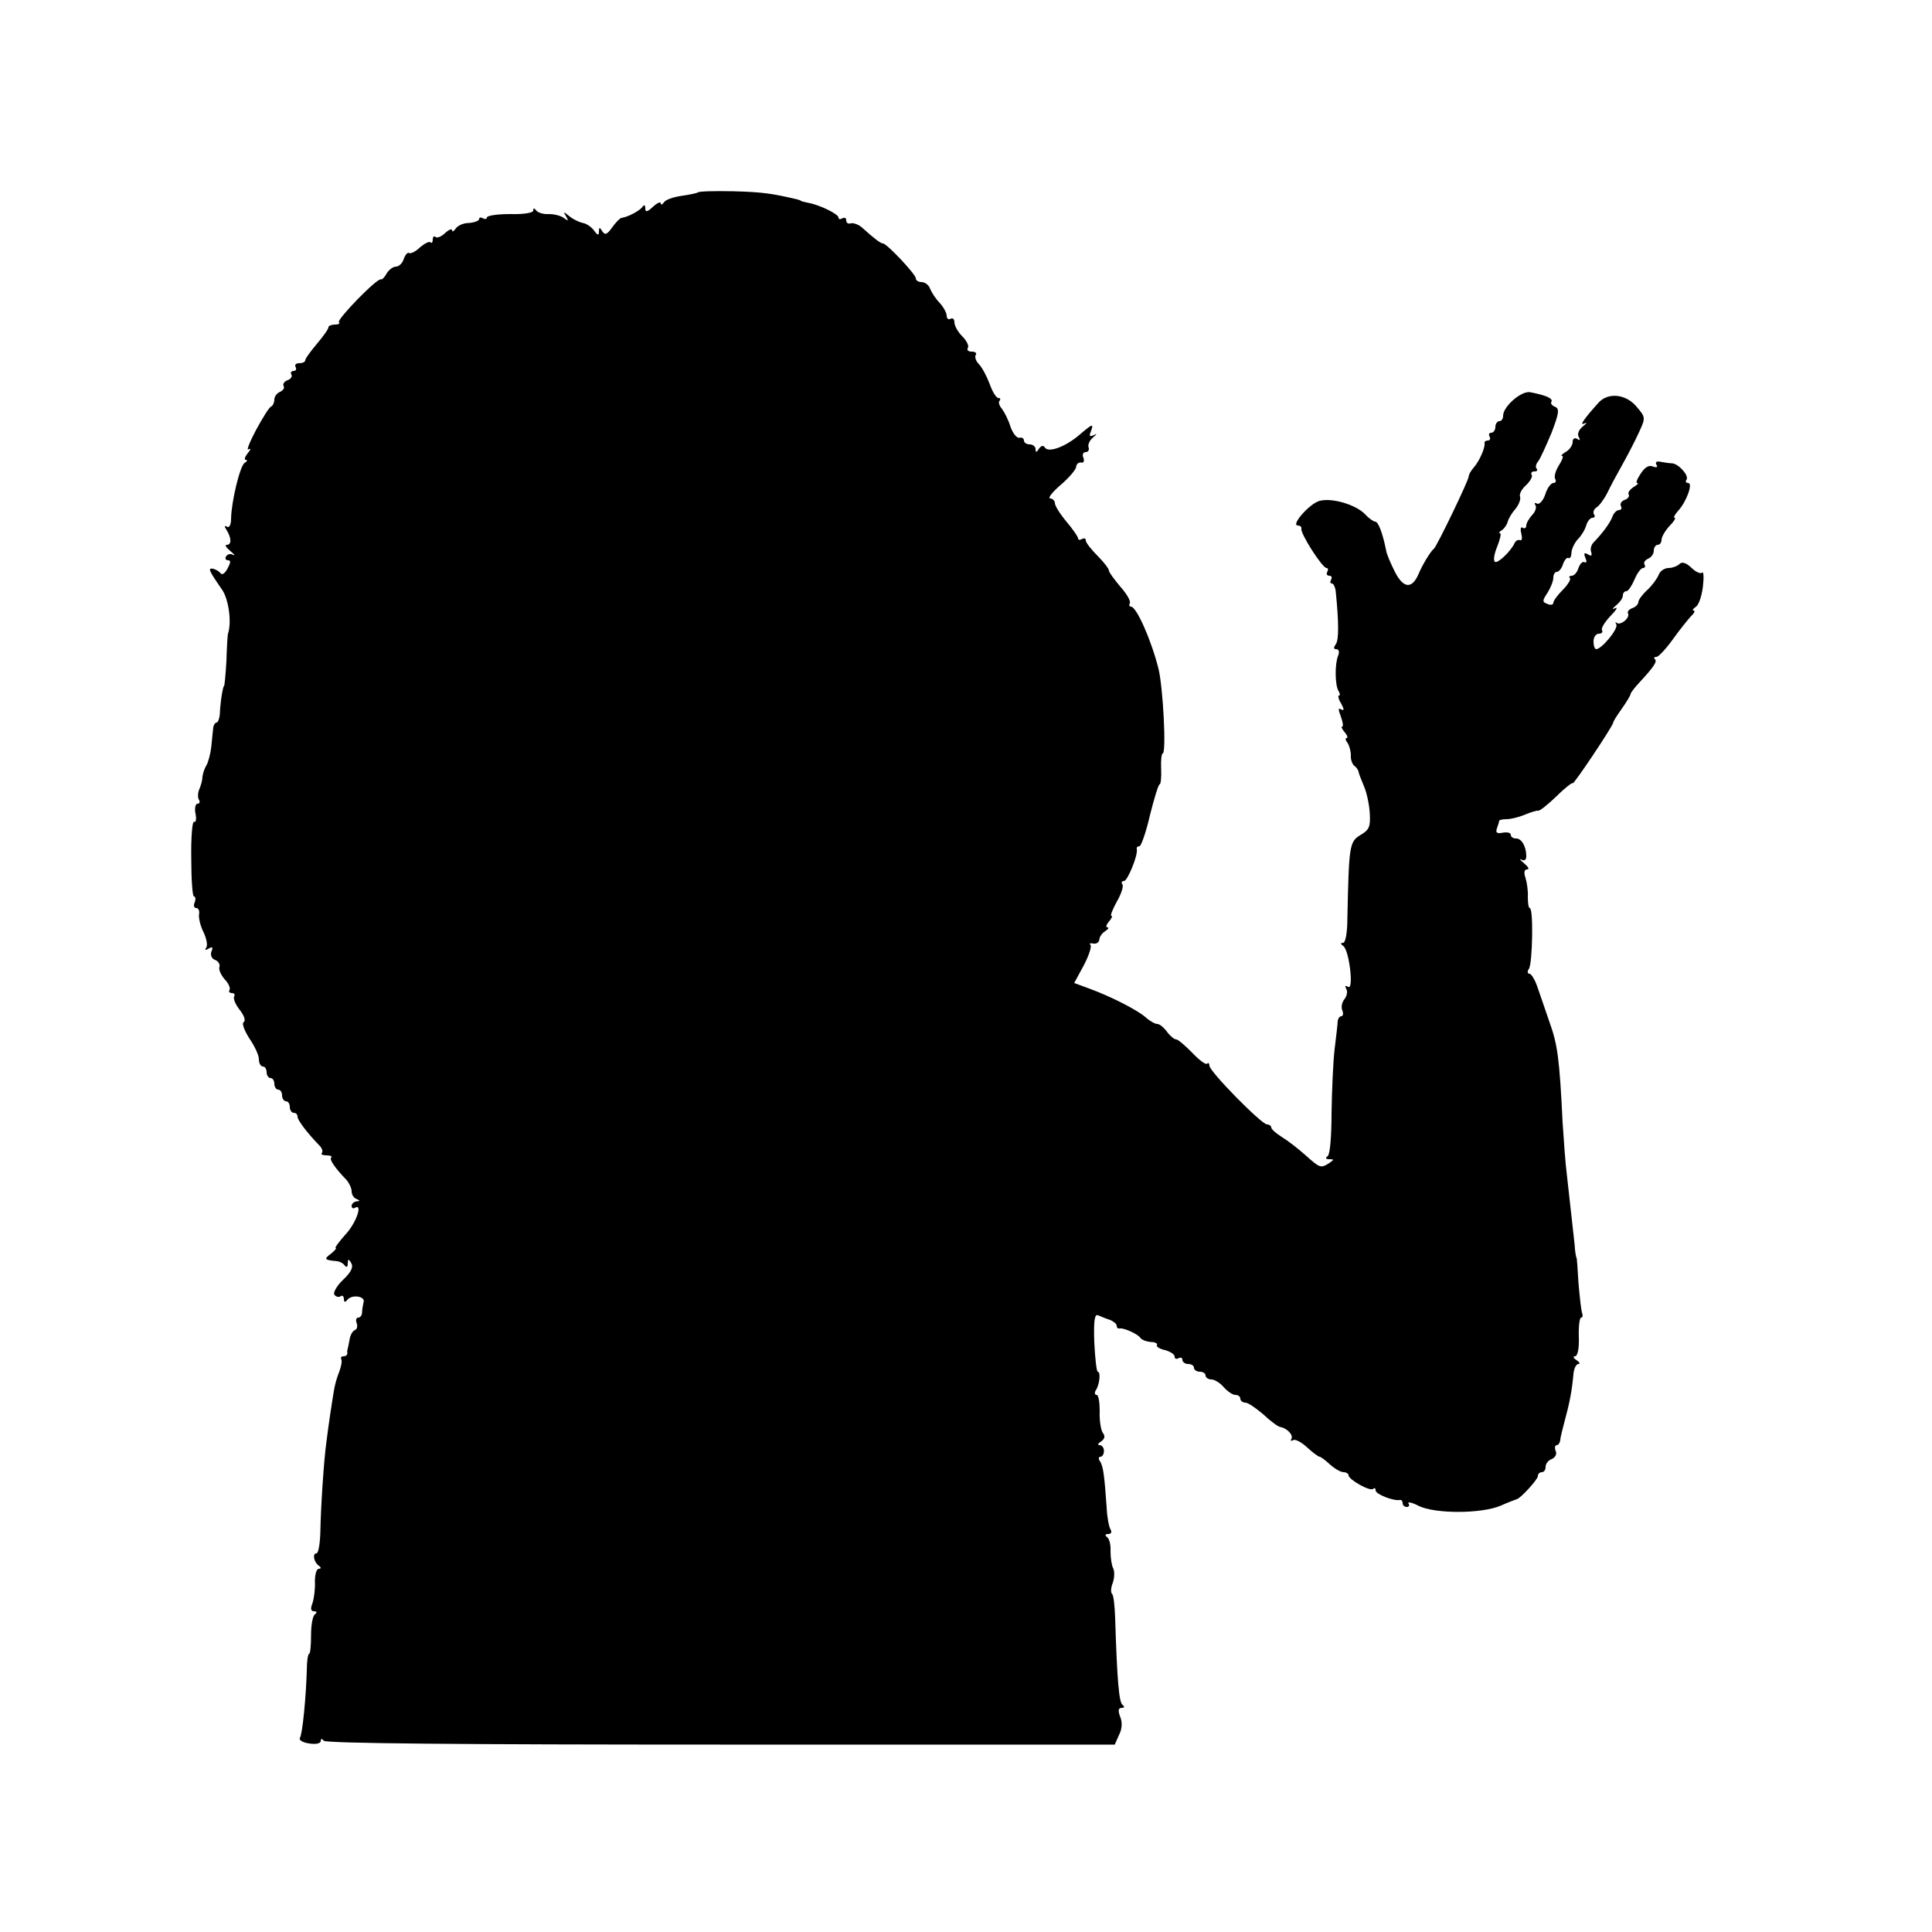
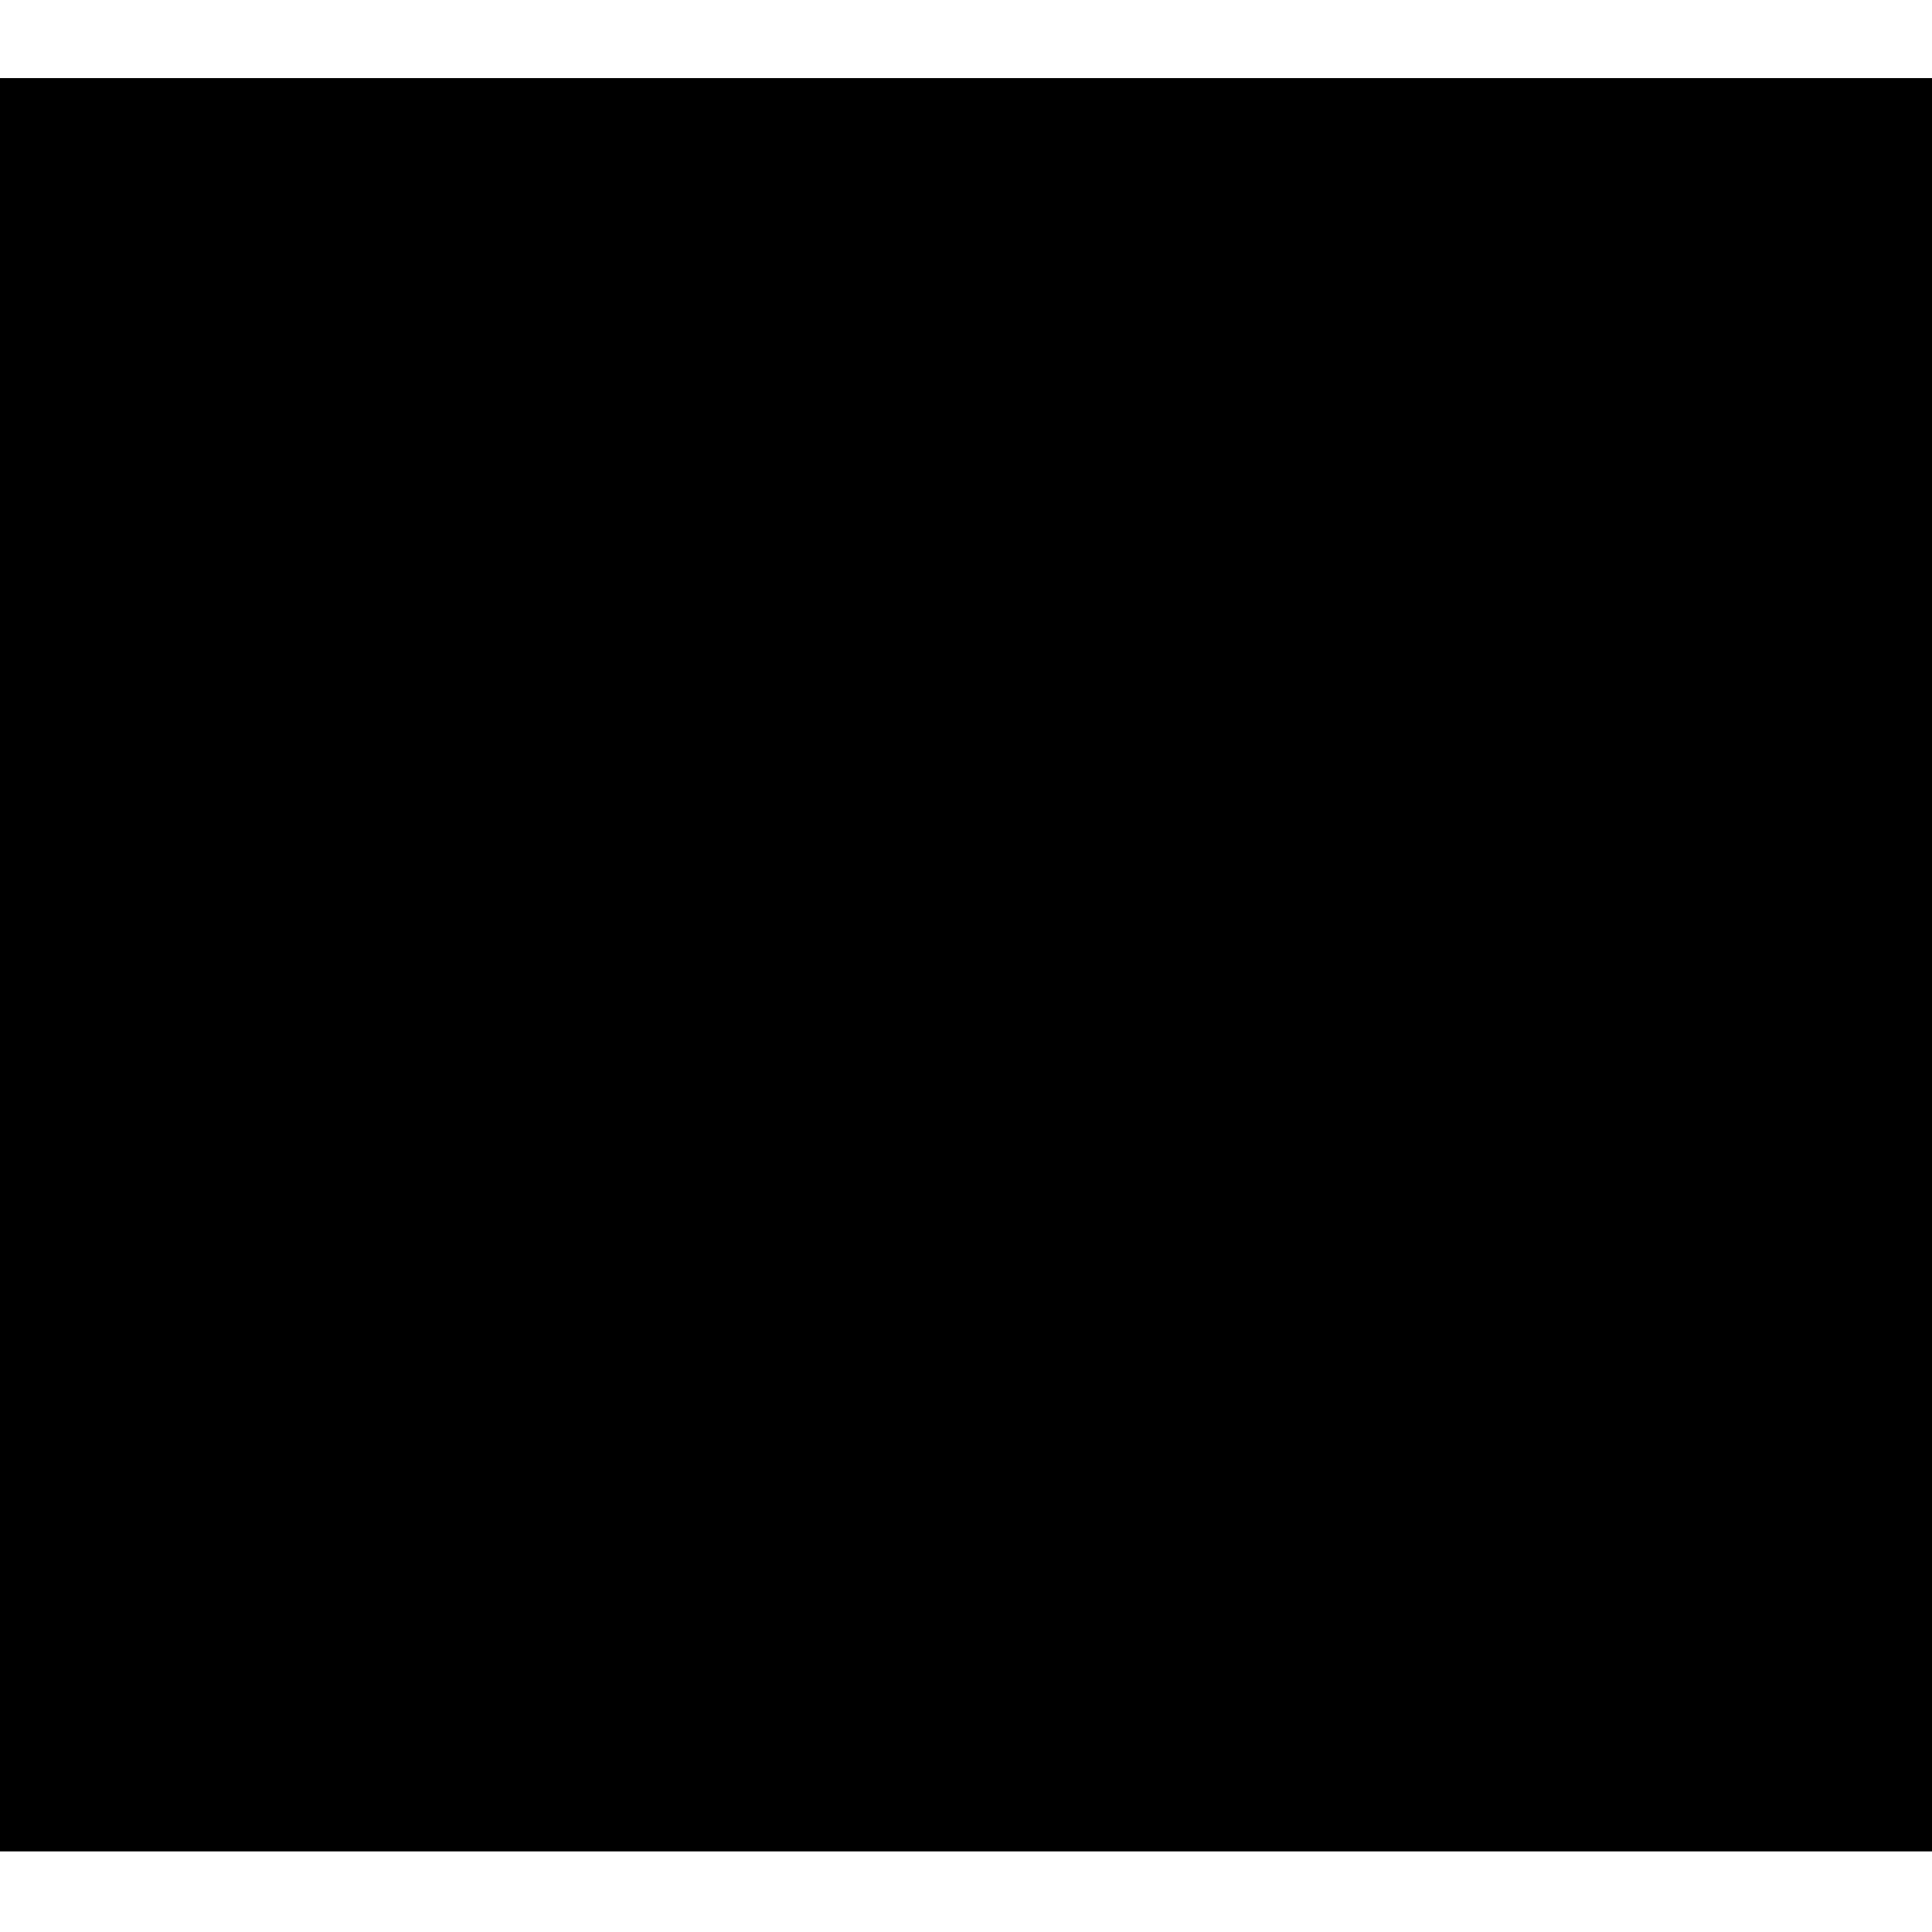
- <svg xmlns="http://www.w3.org/2000/svg" version="1.0" width="500pt" height="500pt" viewBox="0 0 500 500" preserveAspectRatio="xMidYMid meet">
-   <g transform="translate(0,500) scale(0.1,-0.1)" fill="#000000" stroke="none">
-     <path d="M1806 4502 c-3 -2 -22 -6 -43 -9 -21 -3 -41 -10 -45 -17 -4 -6 -8 -7 -8 -2 0 5 -9 1 -20 -9 -15 -14 -20 -15 -20 -4 0 9 -3 10 -8 3 -7 -10 -38 -26 -54 -28 -4 -1 -15 -12 -24 -25 -13 -18 -18 -20 -25 -10 -7 12 -9 11 -9 0 0 -11 -3 -11 -13 3 -7 9 -20 18 -29 19 -9 2 -24 9 -34 17 -16 13 -17 13 -9 0 7 -12 6 -13 -6 -4 -8 6 -25 10 -39 10 -14 -1 -28 4 -32 9 -5 7 -8 7 -8 0 0 -6 -26 -10 -60 -9 -33 0 -60 -4 -60 -9 0 -4 -4 -5 -10 -2 -5 3 -10 3 -10 -2 0 -4 -12 -9 -26 -10 -15 0 -30 -7 -35 -15 -5 -7 -9 -9 -9 -4 0 5 -8 2 -18 -7 -10 -10 -22 -14 -25 -10 -4 3 -7 0 -7 -7 0 -7 -3 -11 -6 -7 -3 3 -15 -3 -27 -13 -11 -11 -24 -17 -28 -15 -4 3 -10 -4 -14 -15 -3 -11 -13 -20 -20 -20 -8 0 -18 -8 -24 -17 -5 -10 -12 -17 -15 -16 -9 5 -115 -104 -109 -111 4 -3 -1 -6 -10 -6 -9 0 -17 -3 -17 -7 0 -5 -14 -24 -30 -43 -16 -19 -30 -38 -30 -42 0 -5 -7 -8 -16 -8 -8 0 -12 -4 -9 -10 3 -5 1 -10 -5 -10 -6 0 -9 -4 -6 -9 3 -5 -1 -12 -10 -15 -8 -3 -13 -10 -10 -15 3 -5 -1 -11 -9 -15 -8 -3 -15 -12 -15 -20 0 -8 -4 -16 -8 -18 -5 -1 -22 -29 -39 -60 -17 -32 -26 -55 -20 -51 7 4 6 -1 -2 -10 -7 -9 -10 -17 -5 -17 5 0 4 -4 -3 -8 -12 -8 -34 -99 -35 -144 0 -17 -5 -25 -11 -21 -6 4 -7 1 -1 -8 13 -21 14 -39 1 -39 -6 0 -2 -7 9 -16 10 -8 14 -13 7 -10 -6 4 -14 2 -18 -4 -3 -5 -1 -10 5 -10 8 0 7 -6 -1 -21 -6 -12 -14 -18 -18 -13 -3 5 -12 10 -19 12 -15 3 -12 -4 22 -53 18 -25 26 -86 16 -115 -1 -3 -3 -34 -4 -70 -2 -36 -5 -65 -6 -65 -3 0 -10 -42 -11 -72 -1 -13 -5 -23 -9 -23 -3 0 -7 -6 -8 -12 -1 -7 -3 -29 -5 -49 -2 -19 -8 -42 -13 -50 -5 -8 -9 -21 -10 -29 0 -8 -4 -23 -8 -32 -4 -9 -5 -22 -1 -28 3 -5 2 -10 -4 -10 -5 0 -8 -12 -5 -26 3 -14 1 -23 -4 -21 -4 3 -8 -39 -7 -94 0 -54 3 -99 7 -99 4 0 5 -7 2 -15 -4 -8 -2 -15 4 -15 6 0 9 -8 7 -17 -1 -10 4 -31 12 -46 7 -15 11 -33 7 -39 -5 -7 -3 -8 6 -3 10 6 12 4 7 -8 -3 -9 1 -18 9 -21 9 -3 14 -12 12 -18 -3 -7 4 -21 13 -32 10 -10 16 -23 13 -28 -3 -4 0 -8 6 -8 6 0 9 -4 6 -9 -3 -5 3 -20 14 -34 12 -15 16 -28 11 -32 -6 -3 1 -21 14 -42 14 -20 25 -44 25 -54 0 -11 5 -19 10 -19 6 0 10 -7 10 -15 0 -8 5 -15 10 -15 6 0 10 -7 10 -15 0 -8 5 -15 10 -15 6 0 10 -7 10 -15 0 -8 5 -15 10 -15 6 0 10 -7 10 -15 0 -8 5 -15 10 -15 6 0 10 -4 10 -10 0 -9 25 -42 57 -75 7 -7 9 -15 6 -19 -4 -3 2 -6 12 -6 10 0 16 -3 12 -6 -5 -5 10 -27 41 -59 6 -8 12 -20 12 -28 0 -9 6 -18 13 -20 9 -4 9 -6 0 -6 -7 -1 -13 -6 -13 -12 0 -5 4 -8 8 -5 22 13 4 -39 -24 -69 -17 -19 -29 -35 -25 -35 3 0 -3 -7 -13 -15 -19 -14 -16 -16 17 -19 6 -1 15 -5 19 -11 5 -6 8 -4 8 5 0 12 2 13 9 1 6 -10 0 -23 -21 -43 -16 -15 -26 -33 -23 -38 4 -6 11 -8 16 -5 5 4 9 0 9 -7 0 -8 3 -9 8 -3 11 16 48 11 43 -5 -2 -8 -4 -21 -4 -27 0 -7 -5 -13 -10 -13 -5 0 -7 -6 -4 -14 3 -8 1 -16 -4 -18 -6 -2 -12 -12 -14 -23 -2 -11 -4 -22 -5 -25 -1 -3 -2 -8 -1 -12 0 -5 -4 -8 -10 -8 -5 0 -8 -3 -6 -7 3 -5 0 -19 -5 -33 -6 -14 -12 -36 -14 -50 -6 -36 -14 -89 -19 -130 -7 -48 -15 -174 -16 -237 -1 -29 -5 -53 -10 -53 -11 0 -7 -23 6 -32 7 -5 6 -8 0 -8 -6 0 -10 -15 -10 -32 1 -18 -2 -43 -6 -56 -6 -15 -5 -22 4 -22 7 0 8 -3 2 -8 -6 -4 -10 -28 -10 -54 0 -27 -2 -48 -5 -48 -3 0 -6 -19 -6 -43 -2 -67 -11 -165 -18 -175 -3 -5 8 -12 24 -14 17 -3 30 0 30 6 0 7 3 7 8 1 4 -7 359 -10 1027 -10 l1020 0 11 25 c8 15 9 33 3 47 -6 16 -5 23 4 23 7 0 8 3 2 8 -9 6 -14 64 -19 224 -1 31 -4 60 -8 63 -4 4 -3 17 2 29 4 12 5 29 1 37 -4 7 -7 28 -7 44 1 17 -3 33 -9 37 -6 5 -5 8 3 8 8 0 10 5 6 12 -4 6 -9 32 -10 57 -6 85 -9 106 -17 119 -5 6 -4 12 1 12 5 0 9 7 9 15 0 8 -5 15 -11 15 -6 0 -5 4 3 9 10 7 12 14 5 23 -5 7 -9 32 -8 56 0 23 -3 42 -8 42 -5 0 -6 6 -2 12 10 15 13 48 5 48 -3 0 -7 34 -9 76 -2 58 1 74 10 70 7 -3 21 -9 31 -12 9 -4 17 -10 17 -15 0 -5 3 -8 8 -7 10 2 46 -14 53 -24 3 -5 15 -10 27 -11 11 0 19 -4 16 -8 -2 -4 7 -10 21 -13 14 -4 25 -11 25 -17 0 -6 5 -7 10 -4 6 3 10 1 10 -4 0 -6 7 -11 15 -11 8 0 15 -4 15 -10 0 -5 7 -10 15 -10 8 0 15 -4 15 -10 0 -5 7 -10 15 -10 8 0 23 -9 32 -20 10 -11 23 -20 30 -20 7 0 13 -4 13 -10 0 -5 6 -10 13 -10 7 0 27 -14 46 -30 18 -17 38 -32 44 -33 18 -3 35 -21 29 -31 -3 -5 -1 -6 5 -3 5 3 21 -5 36 -19 14 -13 29 -24 32 -24 3 0 15 -9 27 -20 12 -11 28 -20 35 -20 7 0 13 -4 13 -8 0 -11 56 -43 64 -35 3 3 6 2 6 -4 0 -10 46 -28 63 -25 4 1 7 -3 7 -8 0 -6 5 -10 11 -10 5 0 8 4 4 9 -3 5 9 3 26 -6 42 -21 161 -21 212 0 20 9 39 16 42 17 9 1 55 51 55 60 0 6 5 10 10 10 6 0 10 6 10 14 0 8 7 17 16 20 9 4 14 13 10 21 -3 8 -2 15 3 15 4 0 8 6 9 13 0 6 6 30 12 52 12 44 18 75 22 118 1 15 7 27 13 27 5 0 3 5 -5 10 -8 5 -10 10 -4 10 7 0 11 20 10 50 -1 28 2 50 6 50 4 0 5 6 2 13 -2 7 -6 42 -9 78 -2 35 -4 64 -5 64 -1 0 -4 16 -5 35 -5 44 -12 109 -20 180 -4 30 -8 91 -11 135 -8 165 -13 202 -34 260 -11 33 -26 75 -32 93 -6 17 -15 32 -20 32 -5 0 -6 6 -1 13 9 14 12 157 2 157 -3 0 -5 12 -5 28 1 15 -2 37 -6 50 -5 14 -3 22 4 22 7 0 3 7 -8 16 -10 8 -13 13 -6 9 7 -4 12 0 12 9 0 25 -12 46 -26 46 -8 0 -14 4 -14 9 0 6 -9 8 -21 6 -15 -3 -19 0 -15 11 3 9 6 18 6 20 0 2 9 4 19 4 11 0 32 5 48 12 15 6 31 11 34 10 4 -1 25 16 48 38 22 22 41 36 41 33 0 -8 105 149 105 157 0 3 10 19 23 37 12 17 22 34 22 37 0 3 10 16 23 30 38 41 46 54 40 60 -4 3 -2 6 4 6 5 0 24 20 42 45 17 24 39 51 47 60 9 8 12 15 7 15 -4 0 -2 4 5 9 8 4 16 28 19 52 3 24 2 41 -2 37 -4 -4 -17 2 -28 13 -14 13 -24 16 -31 9 -5 -5 -18 -10 -28 -10 -10 0 -22 -8 -25 -17 -4 -10 -17 -28 -30 -40 -13 -12 -23 -26 -23 -31 0 -6 -7 -13 -16 -16 -8 -3 -13 -9 -11 -13 7 -11 -19 -33 -29 -25 -4 4 -4 2 -1 -4 6 -11 -38 -64 -52 -64 -4 0 -7 9 -7 20 0 11 6 20 14 20 7 0 11 4 8 9 -3 5 7 21 22 37 15 15 20 24 12 20 -9 -4 -8 -2 2 7 10 8 18 19 18 26 0 6 4 11 9 11 5 0 14 14 21 30 7 17 17 30 22 30 5 0 7 4 4 9 -3 5 1 11 9 15 8 3 15 12 15 21 0 8 5 15 10 15 6 0 10 6 10 13 0 7 9 23 20 35 12 12 18 22 14 22 -4 0 0 8 9 18 22 24 39 72 26 72 -6 0 -8 4 -4 9 6 11 -21 41 -38 42 -7 0 -20 2 -30 4 -10 2 -14 -1 -10 -8 4 -6 0 -8 -10 -4 -10 4 -21 -3 -31 -19 -9 -13 -13 -24 -9 -24 5 0 0 -5 -10 -11 -9 -6 -15 -14 -12 -19 3 -4 -2 -11 -11 -14 -8 -3 -12 -10 -9 -16 3 -5 1 -10 -5 -10 -6 0 -14 -8 -17 -17 -6 -16 -24 -41 -49 -67 -6 -6 -9 -17 -6 -25 3 -9 0 -11 -8 -6 -10 6 -12 4 -7 -9 4 -9 3 -14 -2 -11 -5 3 -12 -4 -16 -15 -3 -11 -11 -20 -17 -20 -6 0 -9 -3 -5 -6 3 -3 -5 -17 -19 -31 -13 -13 -24 -28 -24 -33 0 -5 -7 -7 -15 -3 -14 5 -14 8 0 29 8 13 15 30 15 39 0 8 4 15 9 15 5 0 13 9 16 20 4 11 10 18 14 16 4 -3 8 4 8 15 1 10 9 26 17 34 8 8 18 24 21 35 3 11 11 20 16 20 6 0 8 4 4 9 -3 6 0 13 7 18 7 4 20 22 28 38 8 17 26 50 40 75 14 25 33 62 42 82 17 37 17 38 -7 66 -27 32 -72 37 -97 11 -37 -41 -52 -62 -38 -55 8 4 7 1 -4 -8 -10 -8 -15 -20 -10 -27 4 -8 3 -10 -4 -5 -7 4 -12 1 -12 -8 0 -8 -8 -20 -17 -25 -10 -6 -15 -11 -10 -11 4 0 0 -11 -9 -25 -8 -13 -13 -29 -9 -35 3 -5 1 -10 -5 -10 -6 0 -16 -13 -21 -30 -6 -17 -16 -27 -22 -23 -5 3 -7 1 -3 -5 3 -6 -1 -17 -9 -25 -8 -9 -15 -21 -15 -27 0 -6 -4 -9 -9 -6 -5 4 -7 -3 -4 -14 3 -12 2 -20 -3 -18 -5 2 -11 -1 -14 -7 -10 -22 -44 -54 -51 -49 -5 3 -2 21 6 40 7 18 11 34 7 34 -4 0 -2 4 5 8 6 4 13 14 15 22 2 8 11 23 20 33 9 11 14 25 12 31 -3 7 4 20 15 30 11 10 18 23 15 27 -3 5 0 9 7 9 7 0 9 3 6 7 -4 3 -2 12 3 18 6 7 21 41 35 74 20 52 21 63 10 68 -8 3 -13 9 -10 13 5 9 -14 17 -55 25 -23 4 -70 -37 -70 -61 0 -8 -4 -14 -10 -14 -5 0 -10 -7 -10 -15 0 -8 -5 -15 -11 -15 -5 0 -7 -4 -4 -10 3 -5 1 -10 -4 -10 -6 0 -10 -3 -9 -7 2 -11 -13 -46 -28 -63 -7 -8 -13 -18 -13 -23 0 -10 -82 -180 -90 -187 -9 -7 -30 -42 -40 -66 -17 -39 -39 -37 -61 6 -11 22 -22 47 -23 57 -9 44 -20 73 -28 73 -4 0 -16 8 -26 19 -24 25 -85 43 -117 35 -26 -6 -77 -64 -57 -64 6 0 10 -4 9 -8 -4 -11 54 -102 65 -102 4 0 5 -4 2 -10 -3 -5 -1 -10 5 -10 6 0 8 -4 5 -10 -3 -5 -3 -10 2 -10 4 0 9 -10 10 -22 8 -80 8 -125 0 -135 -6 -9 -6 -13 1 -13 7 0 9 -7 5 -17 -9 -22 -8 -77 1 -91 4 -7 5 -12 1 -12 -3 0 -1 -10 6 -21 8 -15 8 -19 0 -15 -8 5 -8 0 -1 -18 5 -14 7 -26 4 -26 -4 0 -1 -7 6 -15 7 -8 9 -15 5 -15 -4 0 -3 -6 2 -12 5 -7 9 -22 9 -33 -1 -11 4 -23 9 -27 6 -4 10 -11 11 -15 0 -4 7 -21 14 -38 7 -16 14 -48 15 -71 2 -34 -2 -42 -24 -55 -29 -17 -30 -28 -34 -216 0 -37 -5 -63 -11 -63 -7 0 -7 -3 0 -8 16 -10 28 -116 13 -106 -8 4 -9 3 -5 -5 4 -6 2 -18 -4 -26 -7 -8 -10 -22 -6 -30 3 -8 2 -15 -3 -15 -4 0 -8 -6 -9 -12 0 -7 -4 -40 -8 -73 -4 -33 -7 -107 -8 -165 0 -62 -4 -108 -10 -112 -7 -5 -5 -8 4 -8 13 0 13 -1 0 -10 -22 -14 -24 -13 -61 20 -19 17 -46 38 -61 47 -16 10 -28 21 -28 25 0 4 -5 8 -11 8 -14 0 -149 137 -149 152 0 6 -3 9 -6 5 -4 -3 -21 10 -39 29 -18 18 -36 34 -41 34 -5 0 -16 9 -24 20 -8 11 -19 20 -25 20 -6 0 -20 8 -31 18 -21 18 -86 52 -146 74 l-38 14 25 46 c13 25 21 49 17 53 -4 3 0 5 8 3 8 -1 14 3 15 10 0 7 7 17 15 22 8 5 11 10 6 10 -5 0 -3 7 4 15 7 8 10 15 6 15 -3 0 3 16 14 36 11 19 18 39 15 45 -4 5 -2 9 4 9 9 0 37 68 33 83 -1 4 2 7 7 7 4 0 17 36 27 80 11 44 22 80 25 80 3 0 5 18 4 40 -1 22 1 40 4 40 10 0 1 172 -11 220 -19 75 -57 160 -71 160 -4 0 -6 4 -3 9 3 5 -8 24 -24 42 -16 19 -30 38 -30 42 0 5 -13 22 -30 39 -16 16 -30 34 -30 39 0 6 -4 7 -10 4 -5 -3 -10 -3 -10 2 0 4 -14 24 -30 43 -16 19 -30 41 -30 48 0 6 -6 12 -12 12 -7 1 5 16 27 35 22 19 40 40 40 47 1 7 6 12 13 11 6 -2 9 4 6 12 -4 8 -1 15 6 15 6 0 10 6 7 13 -2 6 3 18 12 25 10 9 11 11 2 6 -11 -5 -13 -3 -8 9 8 22 5 21 -29 -8 -36 -31 -81 -48 -90 -33 -4 6 -9 5 -15 -3 -6 -10 -9 -11 -9 -1 0 6 -7 12 -15 12 -8 0 -15 4 -15 10 0 5 -5 9 -12 7 -7 -1 -17 12 -23 29 -5 17 -16 38 -22 46 -7 8 -10 18 -6 21 3 4 2 7 -3 7 -6 0 -16 17 -23 37 -8 21 -20 43 -28 51 -7 7 -11 18 -8 23 4 5 -1 9 -10 9 -9 0 -14 4 -10 10 3 5 -3 18 -15 30 -11 11 -20 27 -20 36 0 8 -4 12 -10 9 -5 -3 -10 0 -10 8 0 7 -8 22 -18 33 -10 10 -21 27 -25 37 -3 9 -13 17 -22 17 -8 0 -15 4 -15 10 0 10 -75 90 -85 90 -6 0 -23 13 -54 41 -9 8 -23 13 -29 11 -7 -2 -12 1 -12 8 0 6 -4 8 -10 5 -5 -3 -10 -3 -10 2 0 9 -49 33 -78 38 -9 2 -18 4 -19 5 -2 2 -6 3 -10 4 -63 15 -89 19 -165 21 -48 1 -90 0 -92 -3z" />
+ <svg xmlns="http://www.w3.org/2000/svg" version="1.0" width="767pt" height="767pt" viewBox="0 0 767 767" preserveAspectRatio="xMidYMid meet">
+   <g transform="translate(0,767) scale(0.1,-0.1)" fill="#000000" stroke="none">
+     <path d="M0 3840 l0 -3520 3835 0 3835 0 0 3520 0 3520 -3835 0 -3835 0 0 -3520z" />
  </g>
</svg>
